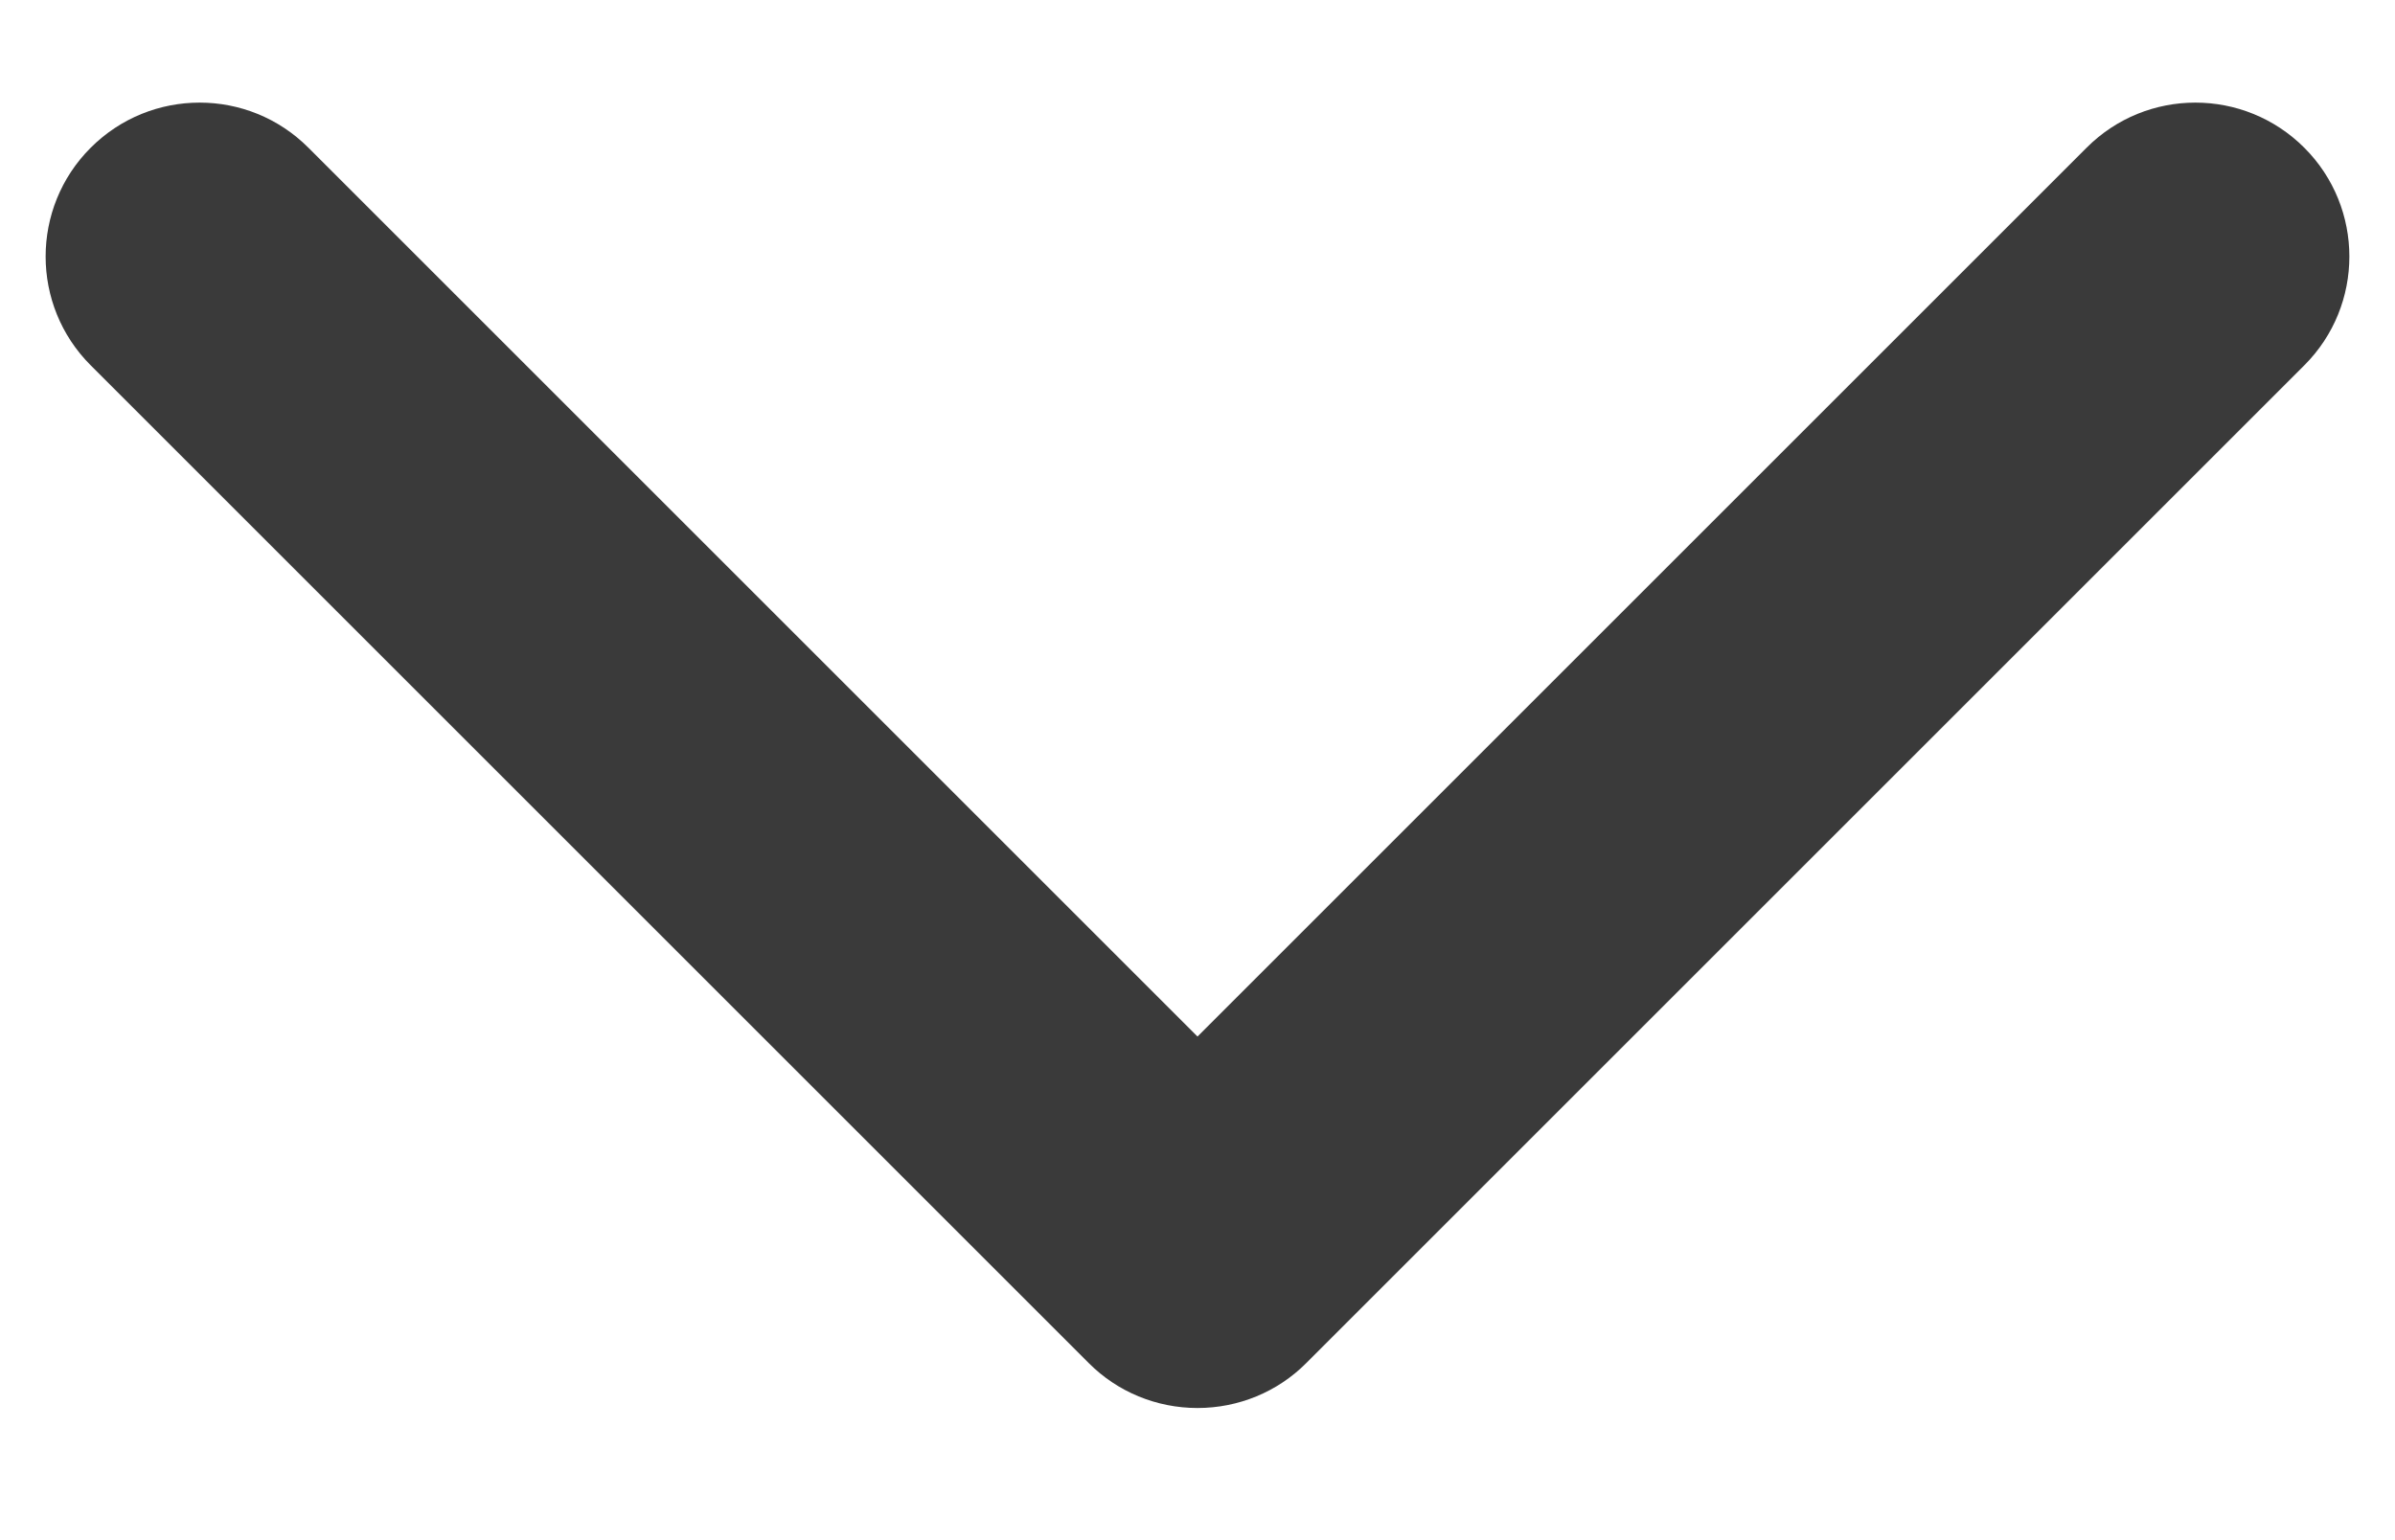
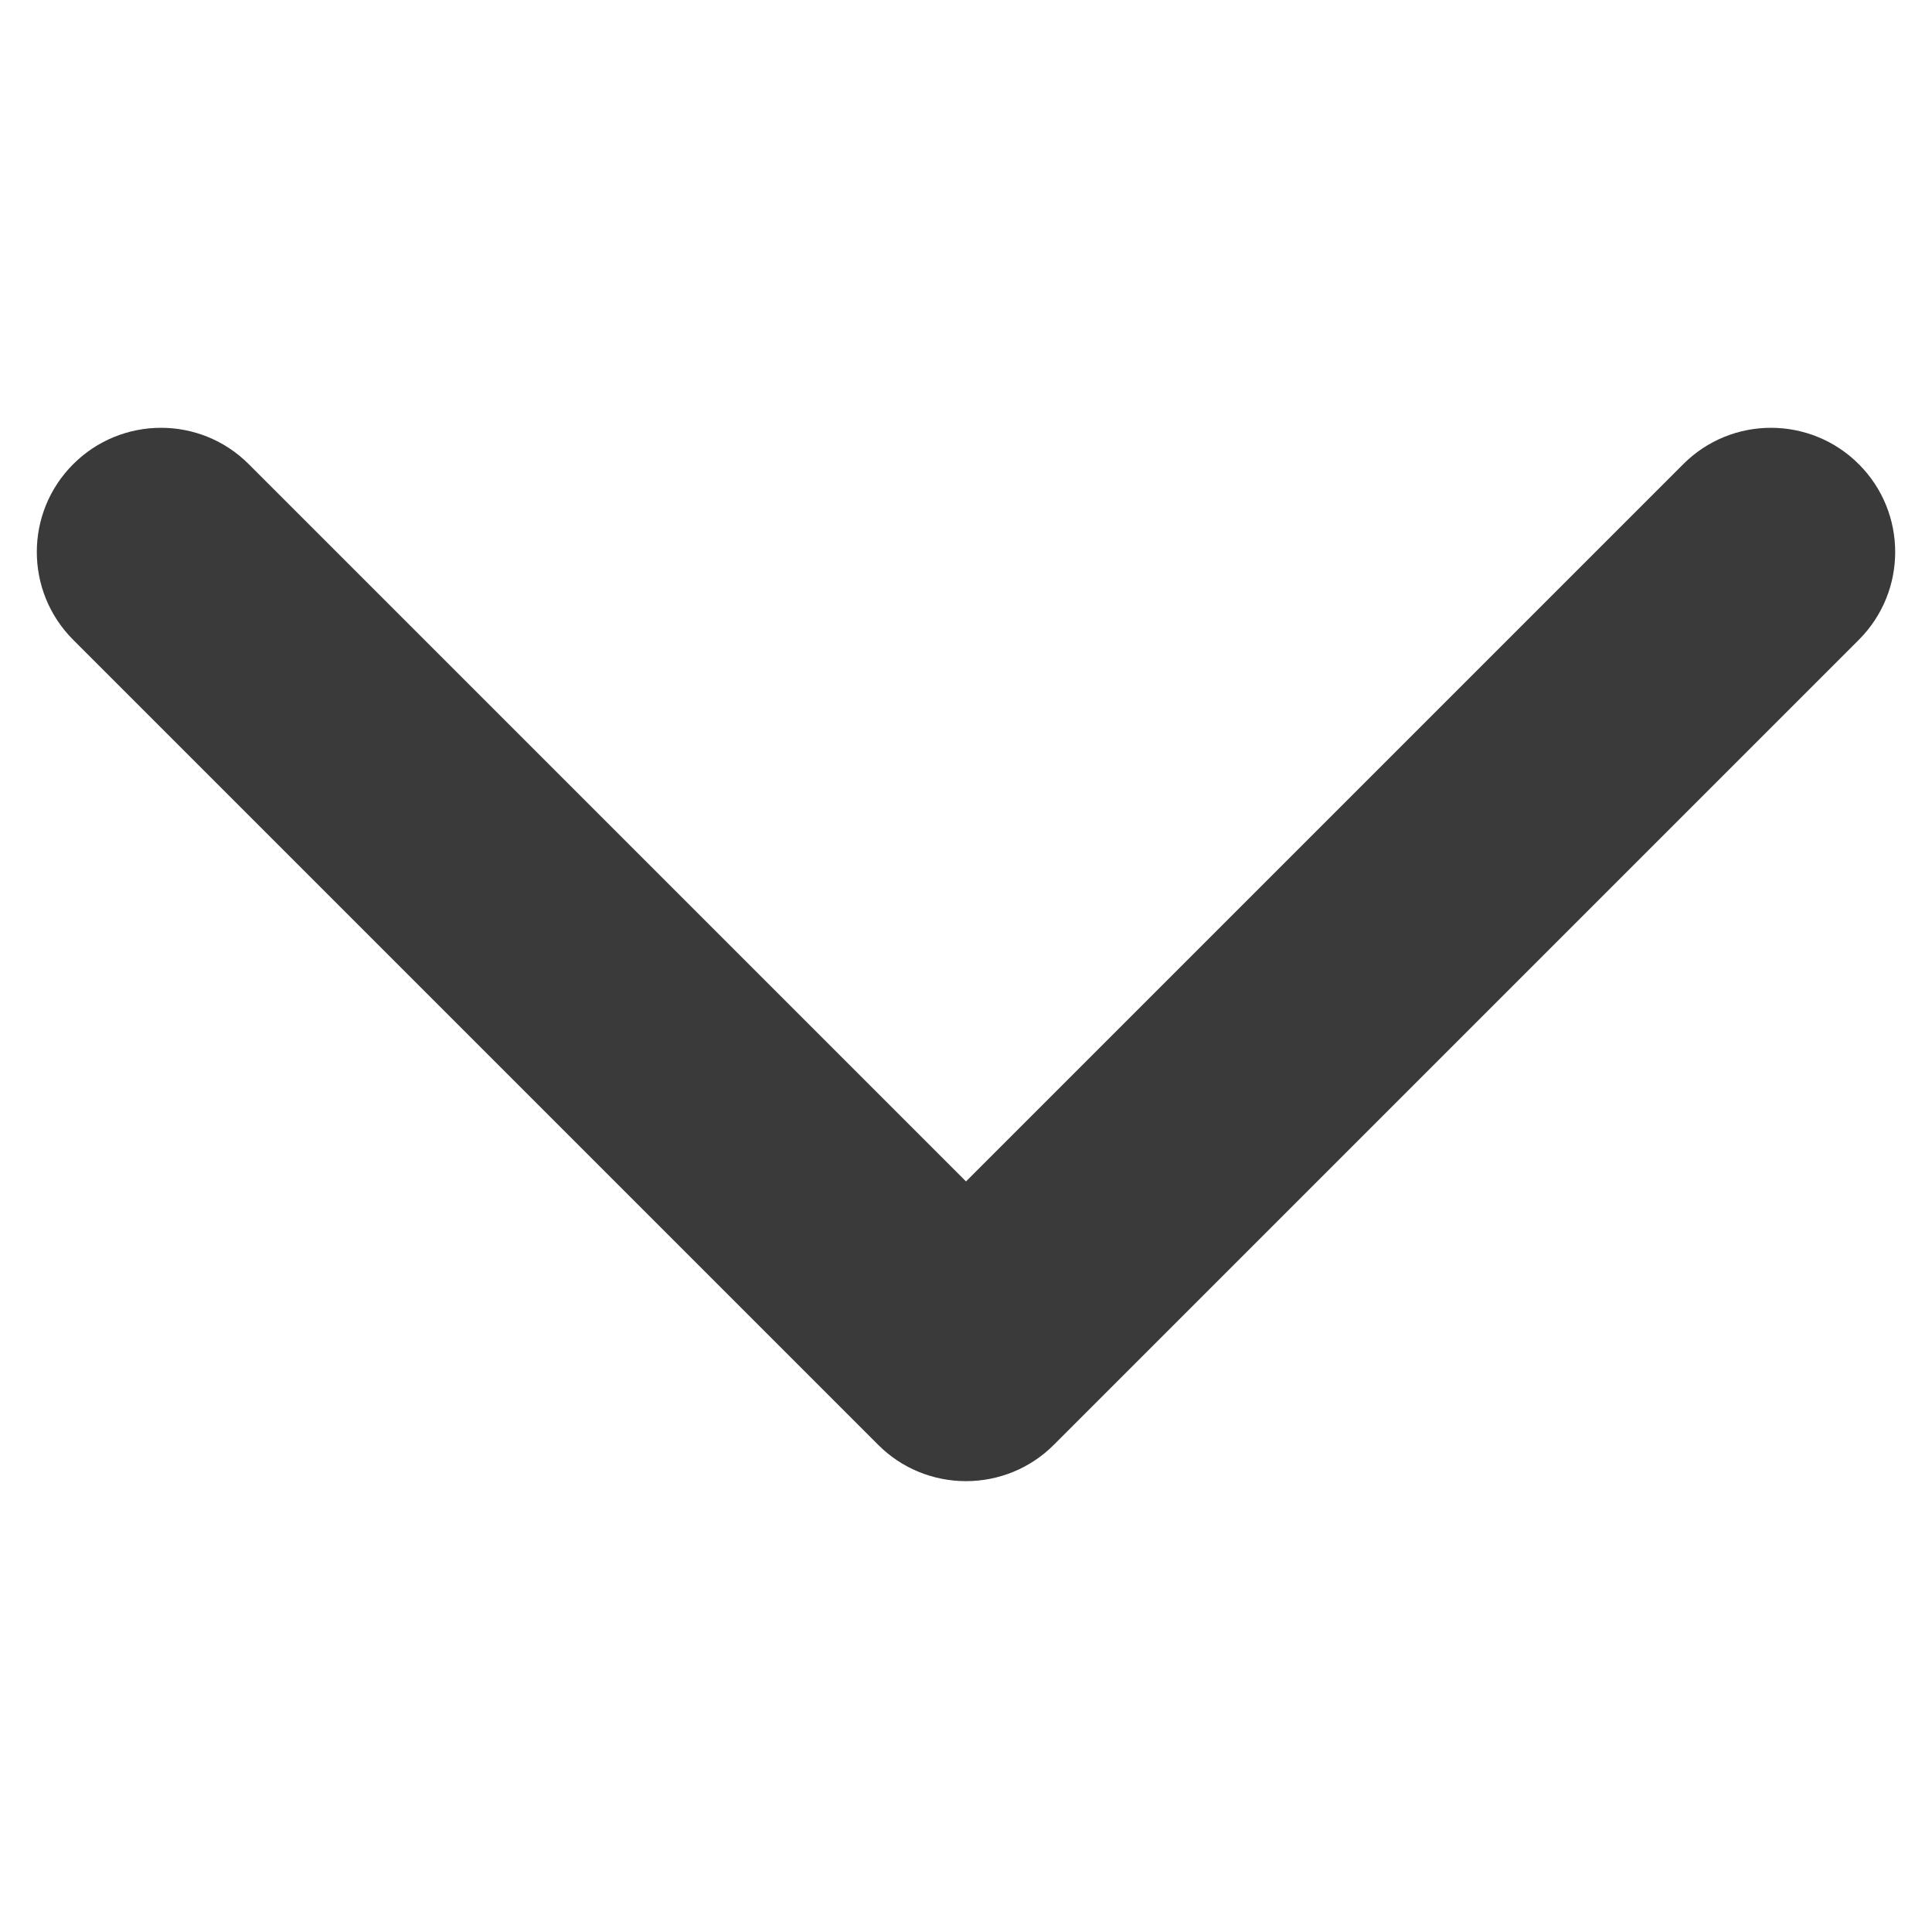
- <svg xmlns="http://www.w3.org/2000/svg" width="14" height="9" viewBox="0 0 14 9" fill="none">
+ <svg xmlns="http://www.w3.org/2000/svg" width="14" height="14" viewBox="0 0 14 9" fill="#3A3A3A">
  <path fill-rule="evenodd" clip-rule="evenodd" d="M13.47 0.864C13.821 1.215 13.821 1.785 13.47 2.136L7.636 7.97C7.468 8.139 7.239 8.233 7 8.233C6.761 8.233 6.532 8.139 6.364 7.97L0.53 2.136C0.179 1.785 0.179 1.215 0.53 0.864C0.882 0.512 1.452 0.512 1.803 0.864L7 6.061L12.197 0.864C12.548 0.512 13.118 0.512 13.47 0.864Z" fill="#3A3A3A" />
</svg>
